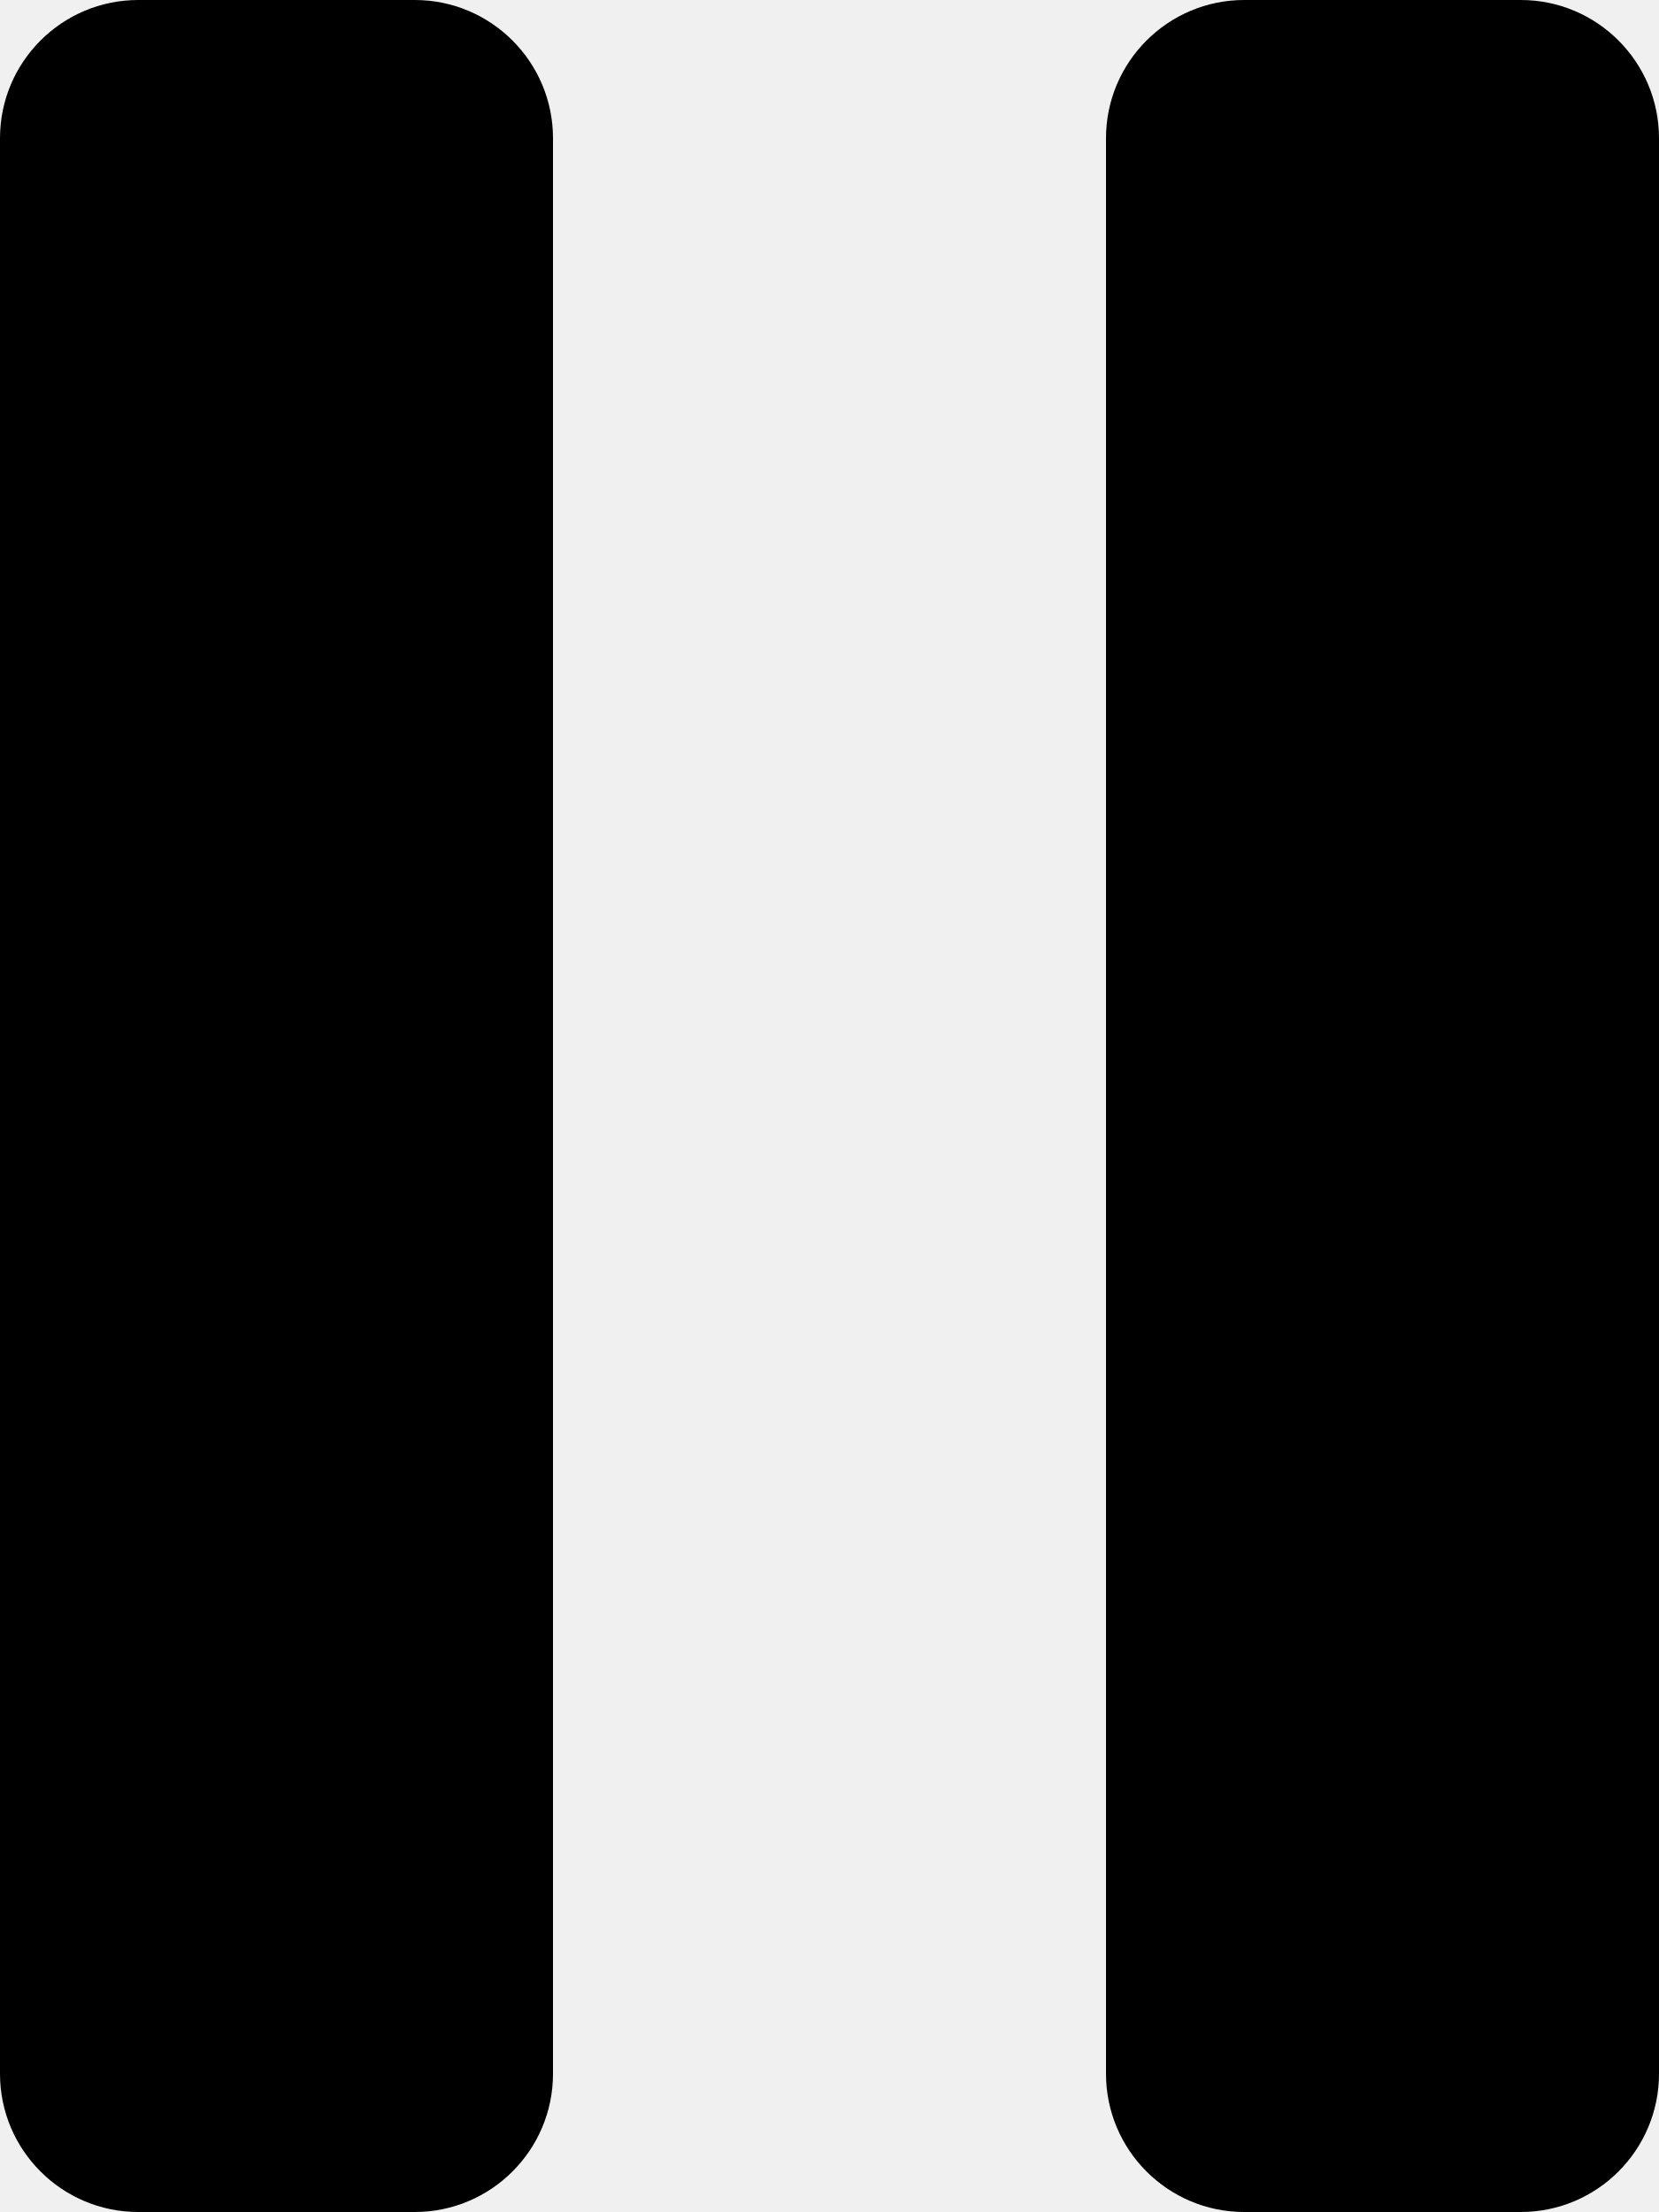
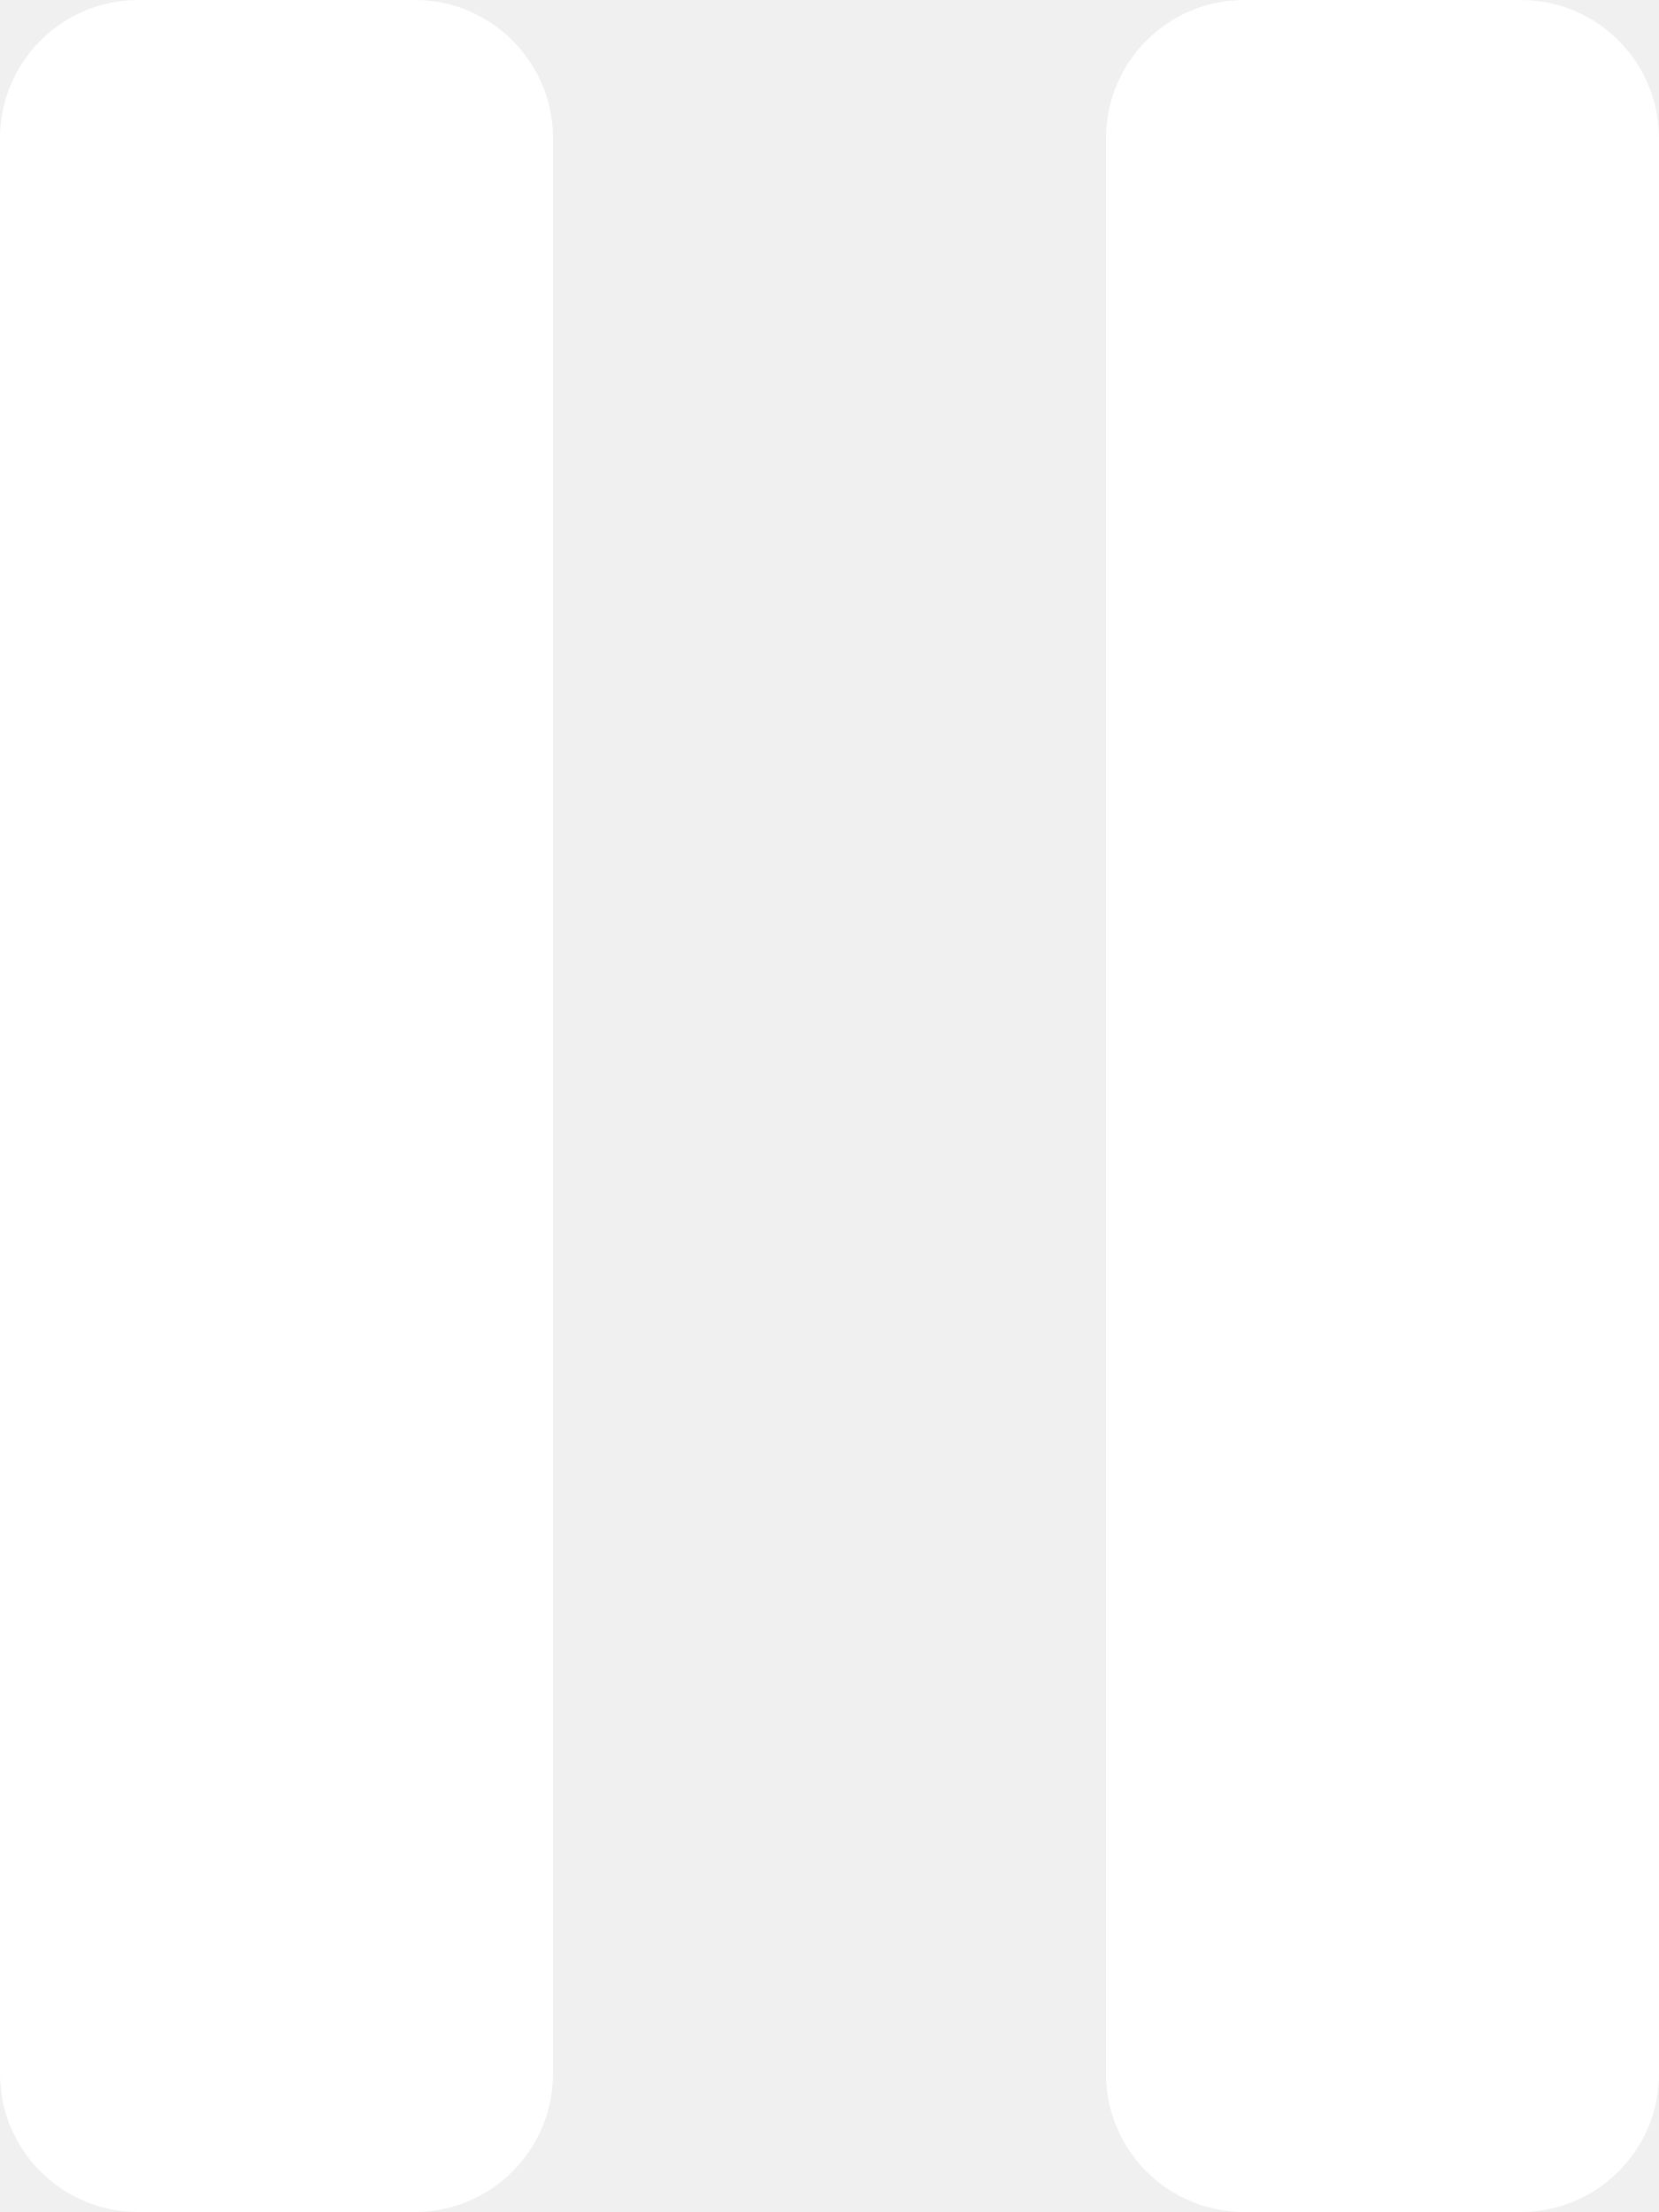
<svg xmlns="http://www.w3.org/2000/svg" version="1.1" id="Layer_1" x="0px" y="0px" width="6px" height="8px" viewBox="0 0 6 8" style="enable-background:new 0 0 6 8;" xml:space="preserve">
  <g id="Pause_3">
-     <path style="fill-rule:evenodd;clip-rule:evenodd;" d="M0.5,8h1C1.776,8,2,7.776,2,7.5v-7C2,0.224,1.776,0,1.5,0h-1   C0.224,0,0,0.224,0,0.5v7C0,7.776,0.224,8,0.5,8z" />
-     <path style="fill-rule:evenodd;clip-rule:evenodd;" d="M4,0.5v7C4,7.776,4.224,8,4.5,8h1C5.776,8,6,7.776,6,7.5v-7   C6,0.224,5.776,0,5.5,0h-1C4.224,0,4,0.224,4,0.5z" />
+     <path fill="#fff" style="fill-rule:evenodd;clip-rule:evenodd;" d="M0.5,8h1C1.776,8,2,7.776,2,7.5v-7C2,0.224,1.776,0,1.5,0h-1   C0.224,0,0,0.224,0,0.5v7C0,7.776,0.224,8,0.5,8z" />
+     <path fill="#fff" style="fill-rule:evenodd;clip-rule:evenodd;" d="M4,0.5v7C4,7.776,4.224,8,4.5,8h1C5.776,8,6,7.776,6,7.5v-7   C6,0.224,5.776,0,5.5,0h-1C4.224,0,4,0.224,4,0.5z" />
  </g>
-   <g>
- </g>
-   <g>
- </g>
-   <g>
- </g>
-   <g>
- </g>
-   <g>
- </g>
-   <g>
- </g>
-   <g>
- </g>
-   <g>
- </g>
-   <g>
- </g>
-   <g>
- </g>
-   <g>
- </g>
-   <g>
- </g>
-   <g>
- </g>
-   <g>
- </g>
-   <g>
- </g>
</svg>
